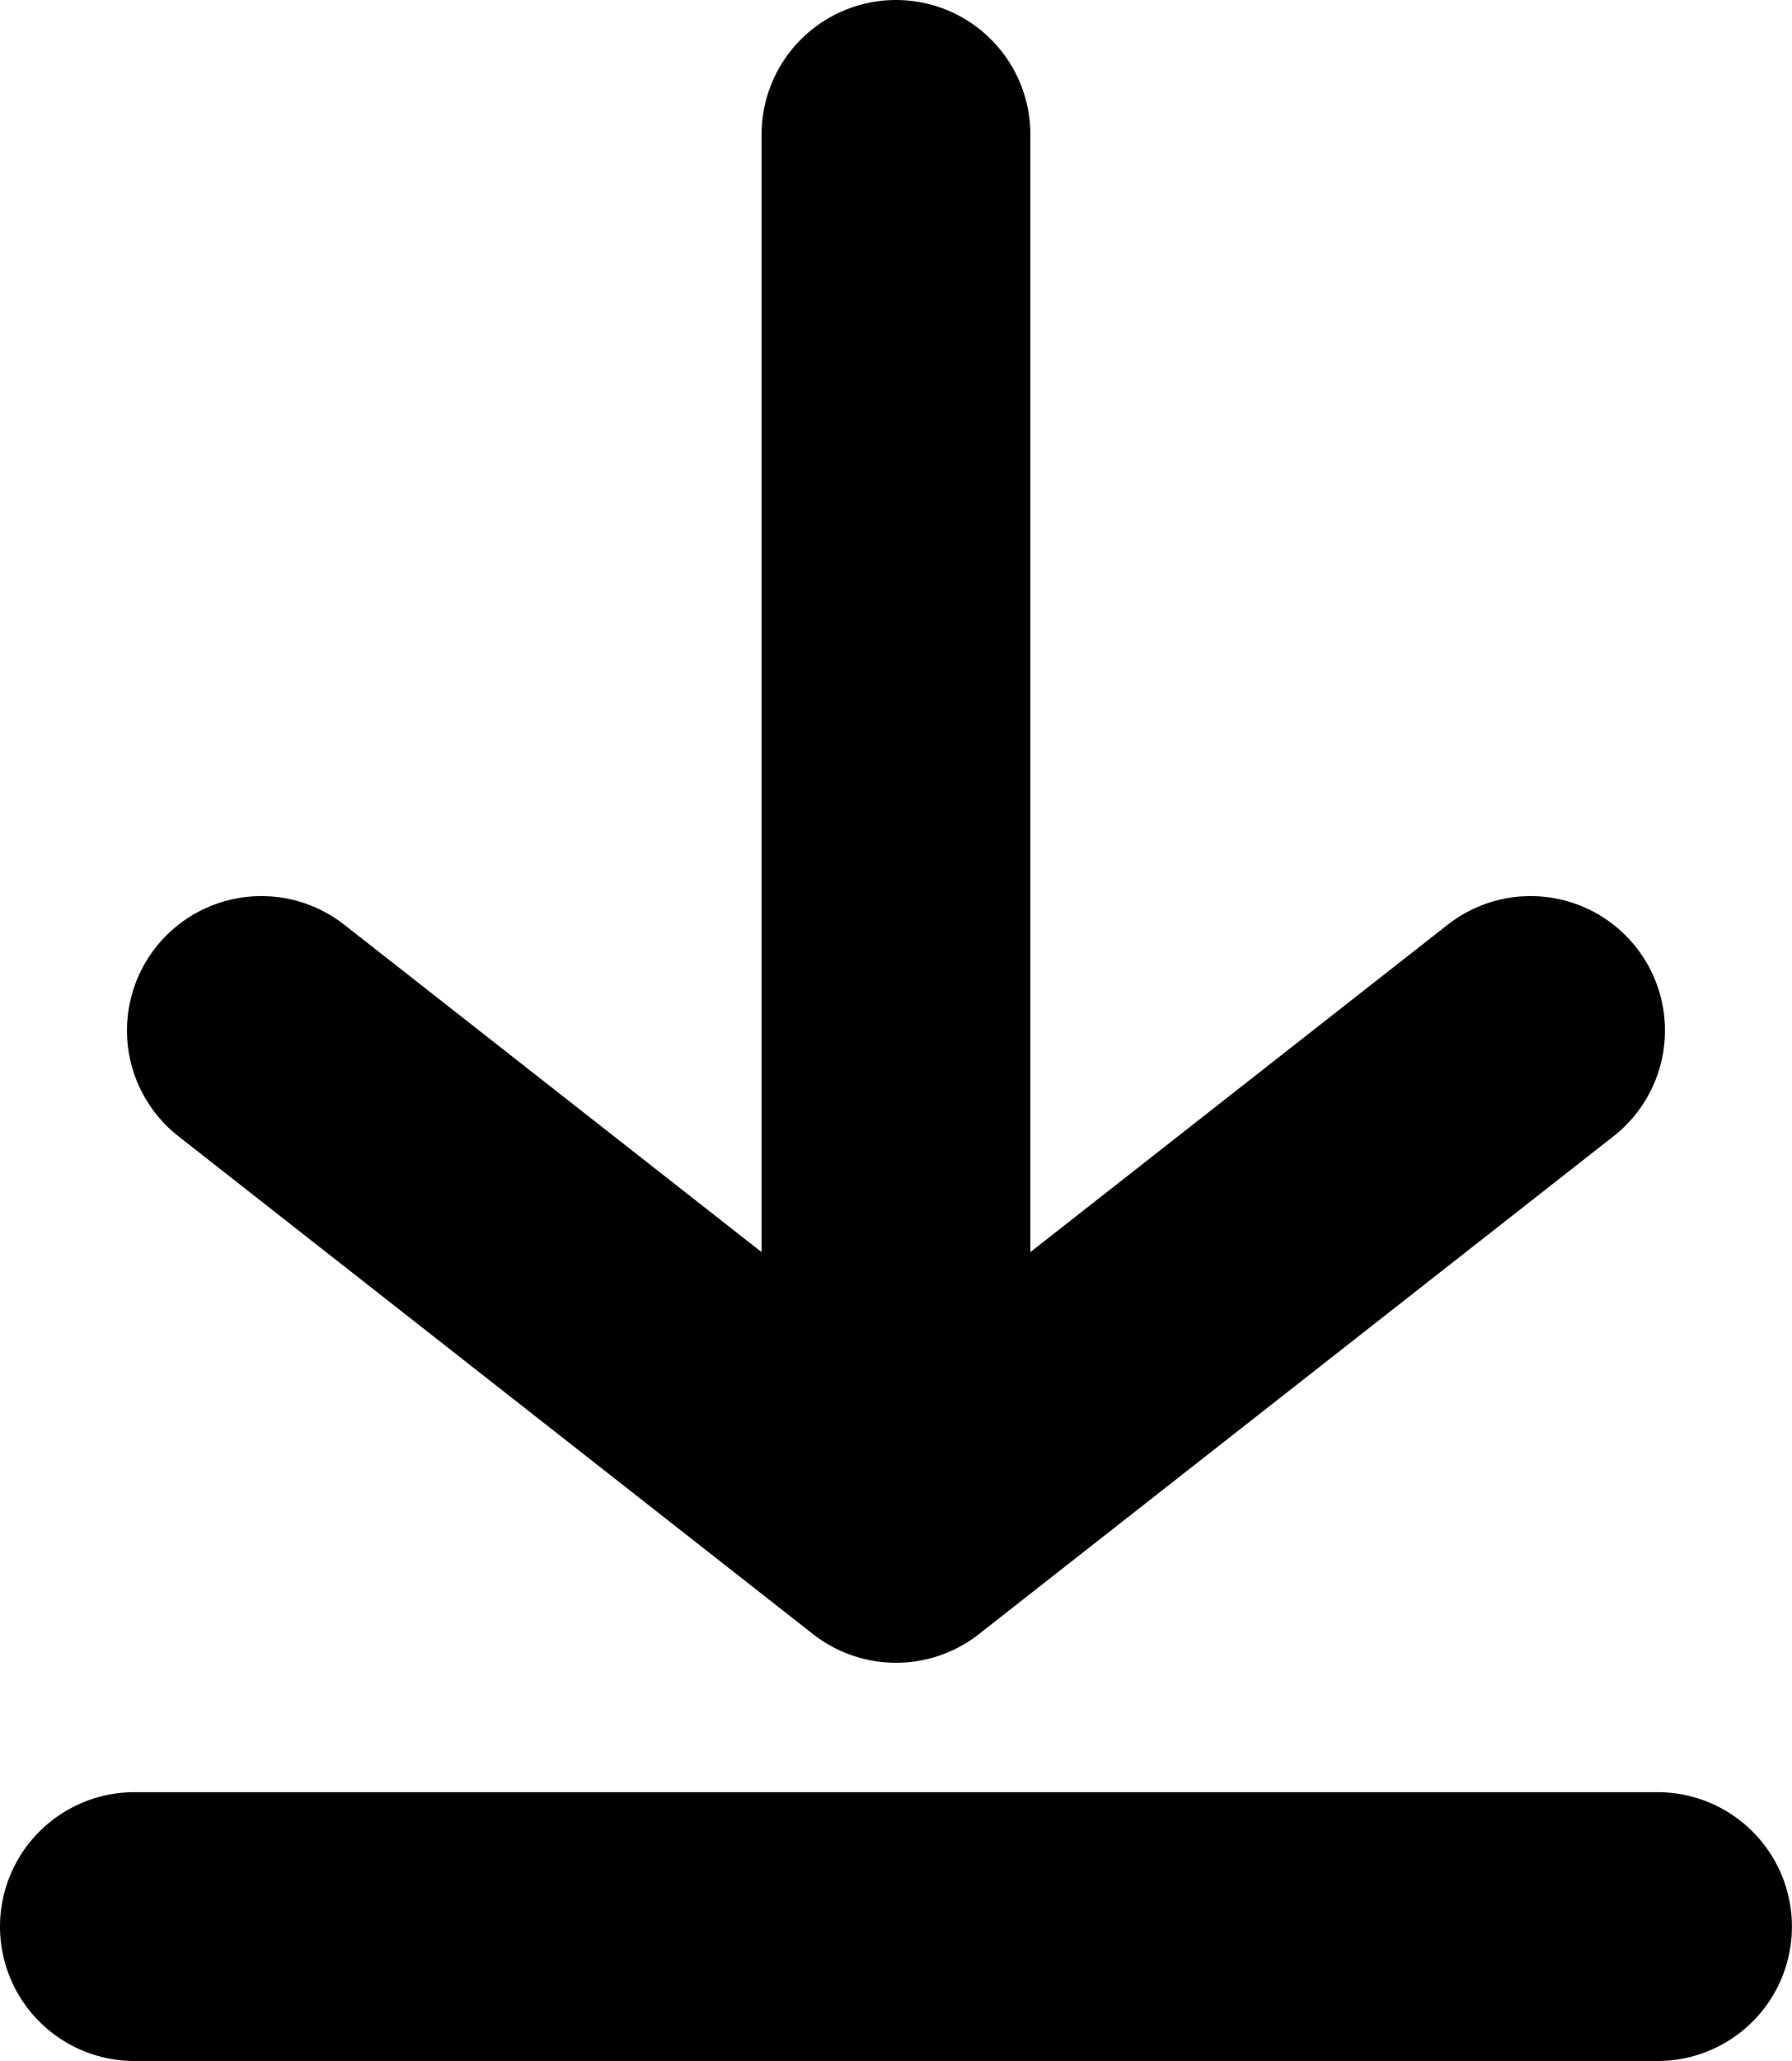
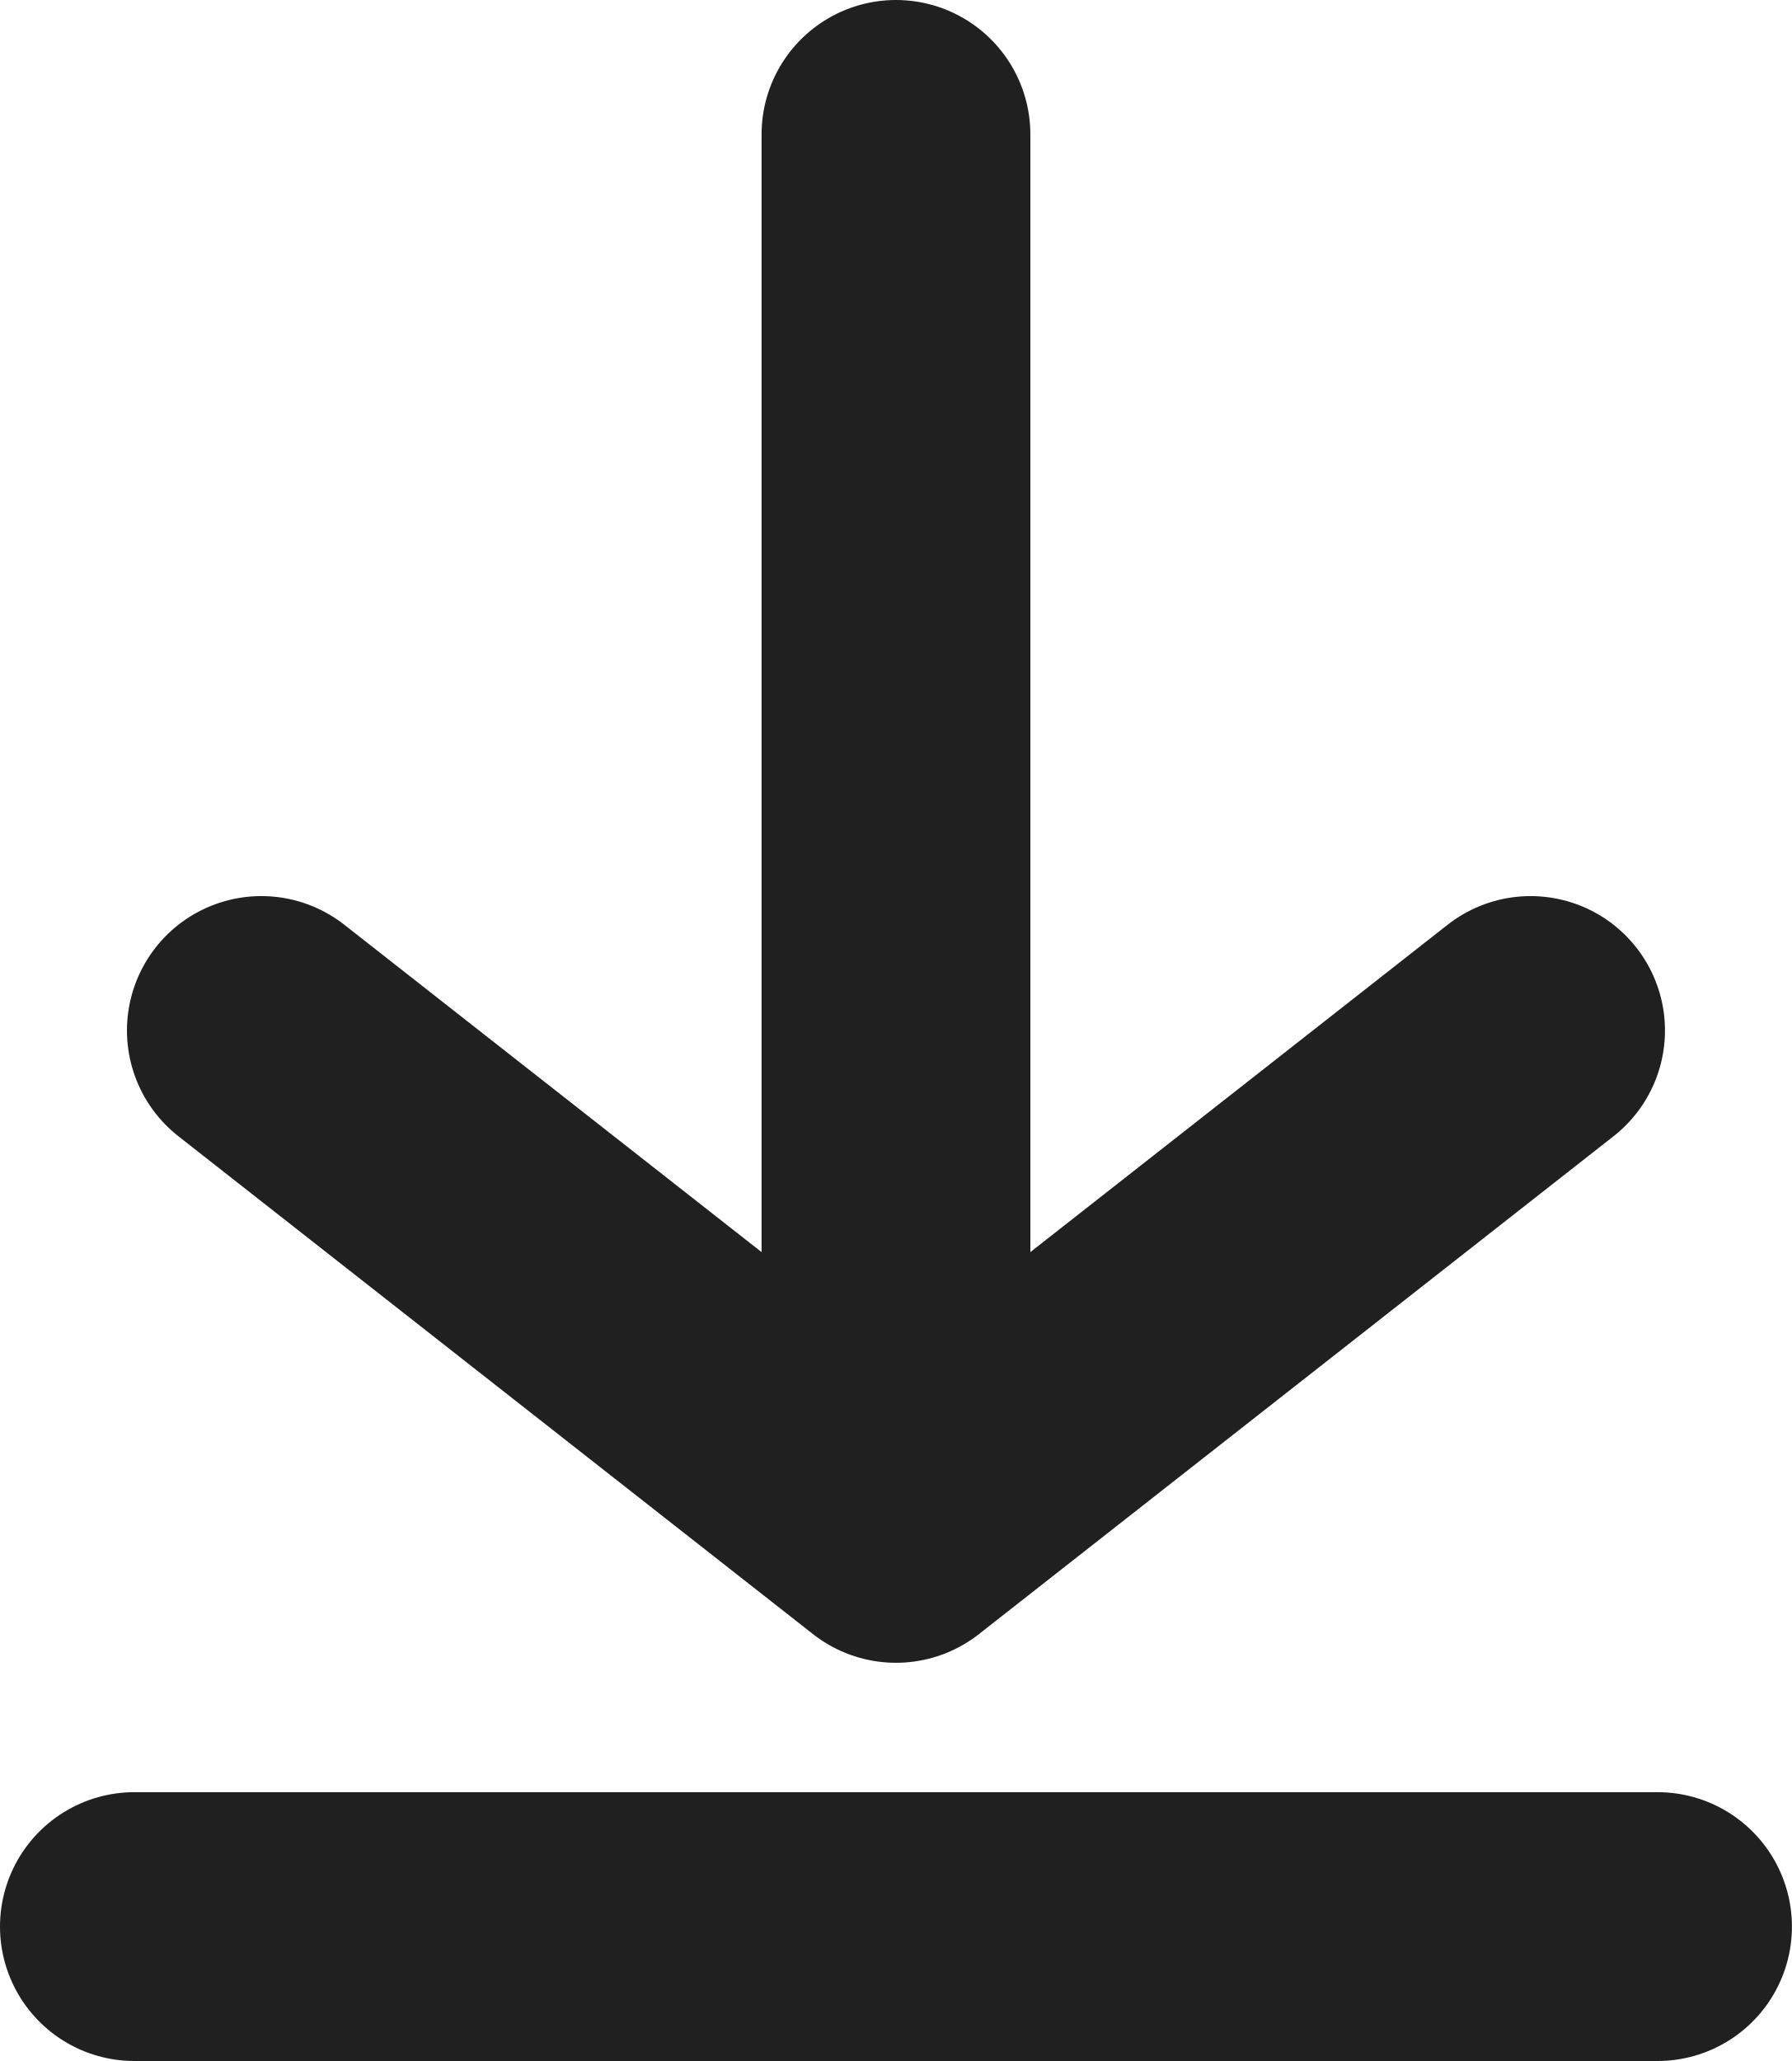
<svg xmlns="http://www.w3.org/2000/svg" width="20" height="23" viewBox="0 0 20 23" version="1.1" id="svg1" xml:space="preserve">
  <defs id="defs1" />
-   <g id="layer1" transform="translate(3401.712,-87.39778)">
-     <g style="fill:none" id="g17" transform="translate(-3402.212,86.89776)">
-       <path d="M 2,22 H 19 M 10.5,2 v 15.556 m 0,0 L 17.583,12 M 10.5,17.556 3.417,12" stroke="#000000" stroke-width="3" stroke-linecap="round" stroke-linejoin="round" id="path1-6" />
-     </g>
-   </g>
+   <path d="M 1.5,21.5 H 18.5 M 10,1.5 V 17.056 m 0,0 7.083,-5.556 m -7.083,5.556 -7.083,-5.556" stroke="#000000" stroke-width="3" stroke-linecap="round" stroke-linejoin="round" id="path1-6" style="fill:none;stroke:#202020;stroke-opacity:1" />
</svg>
